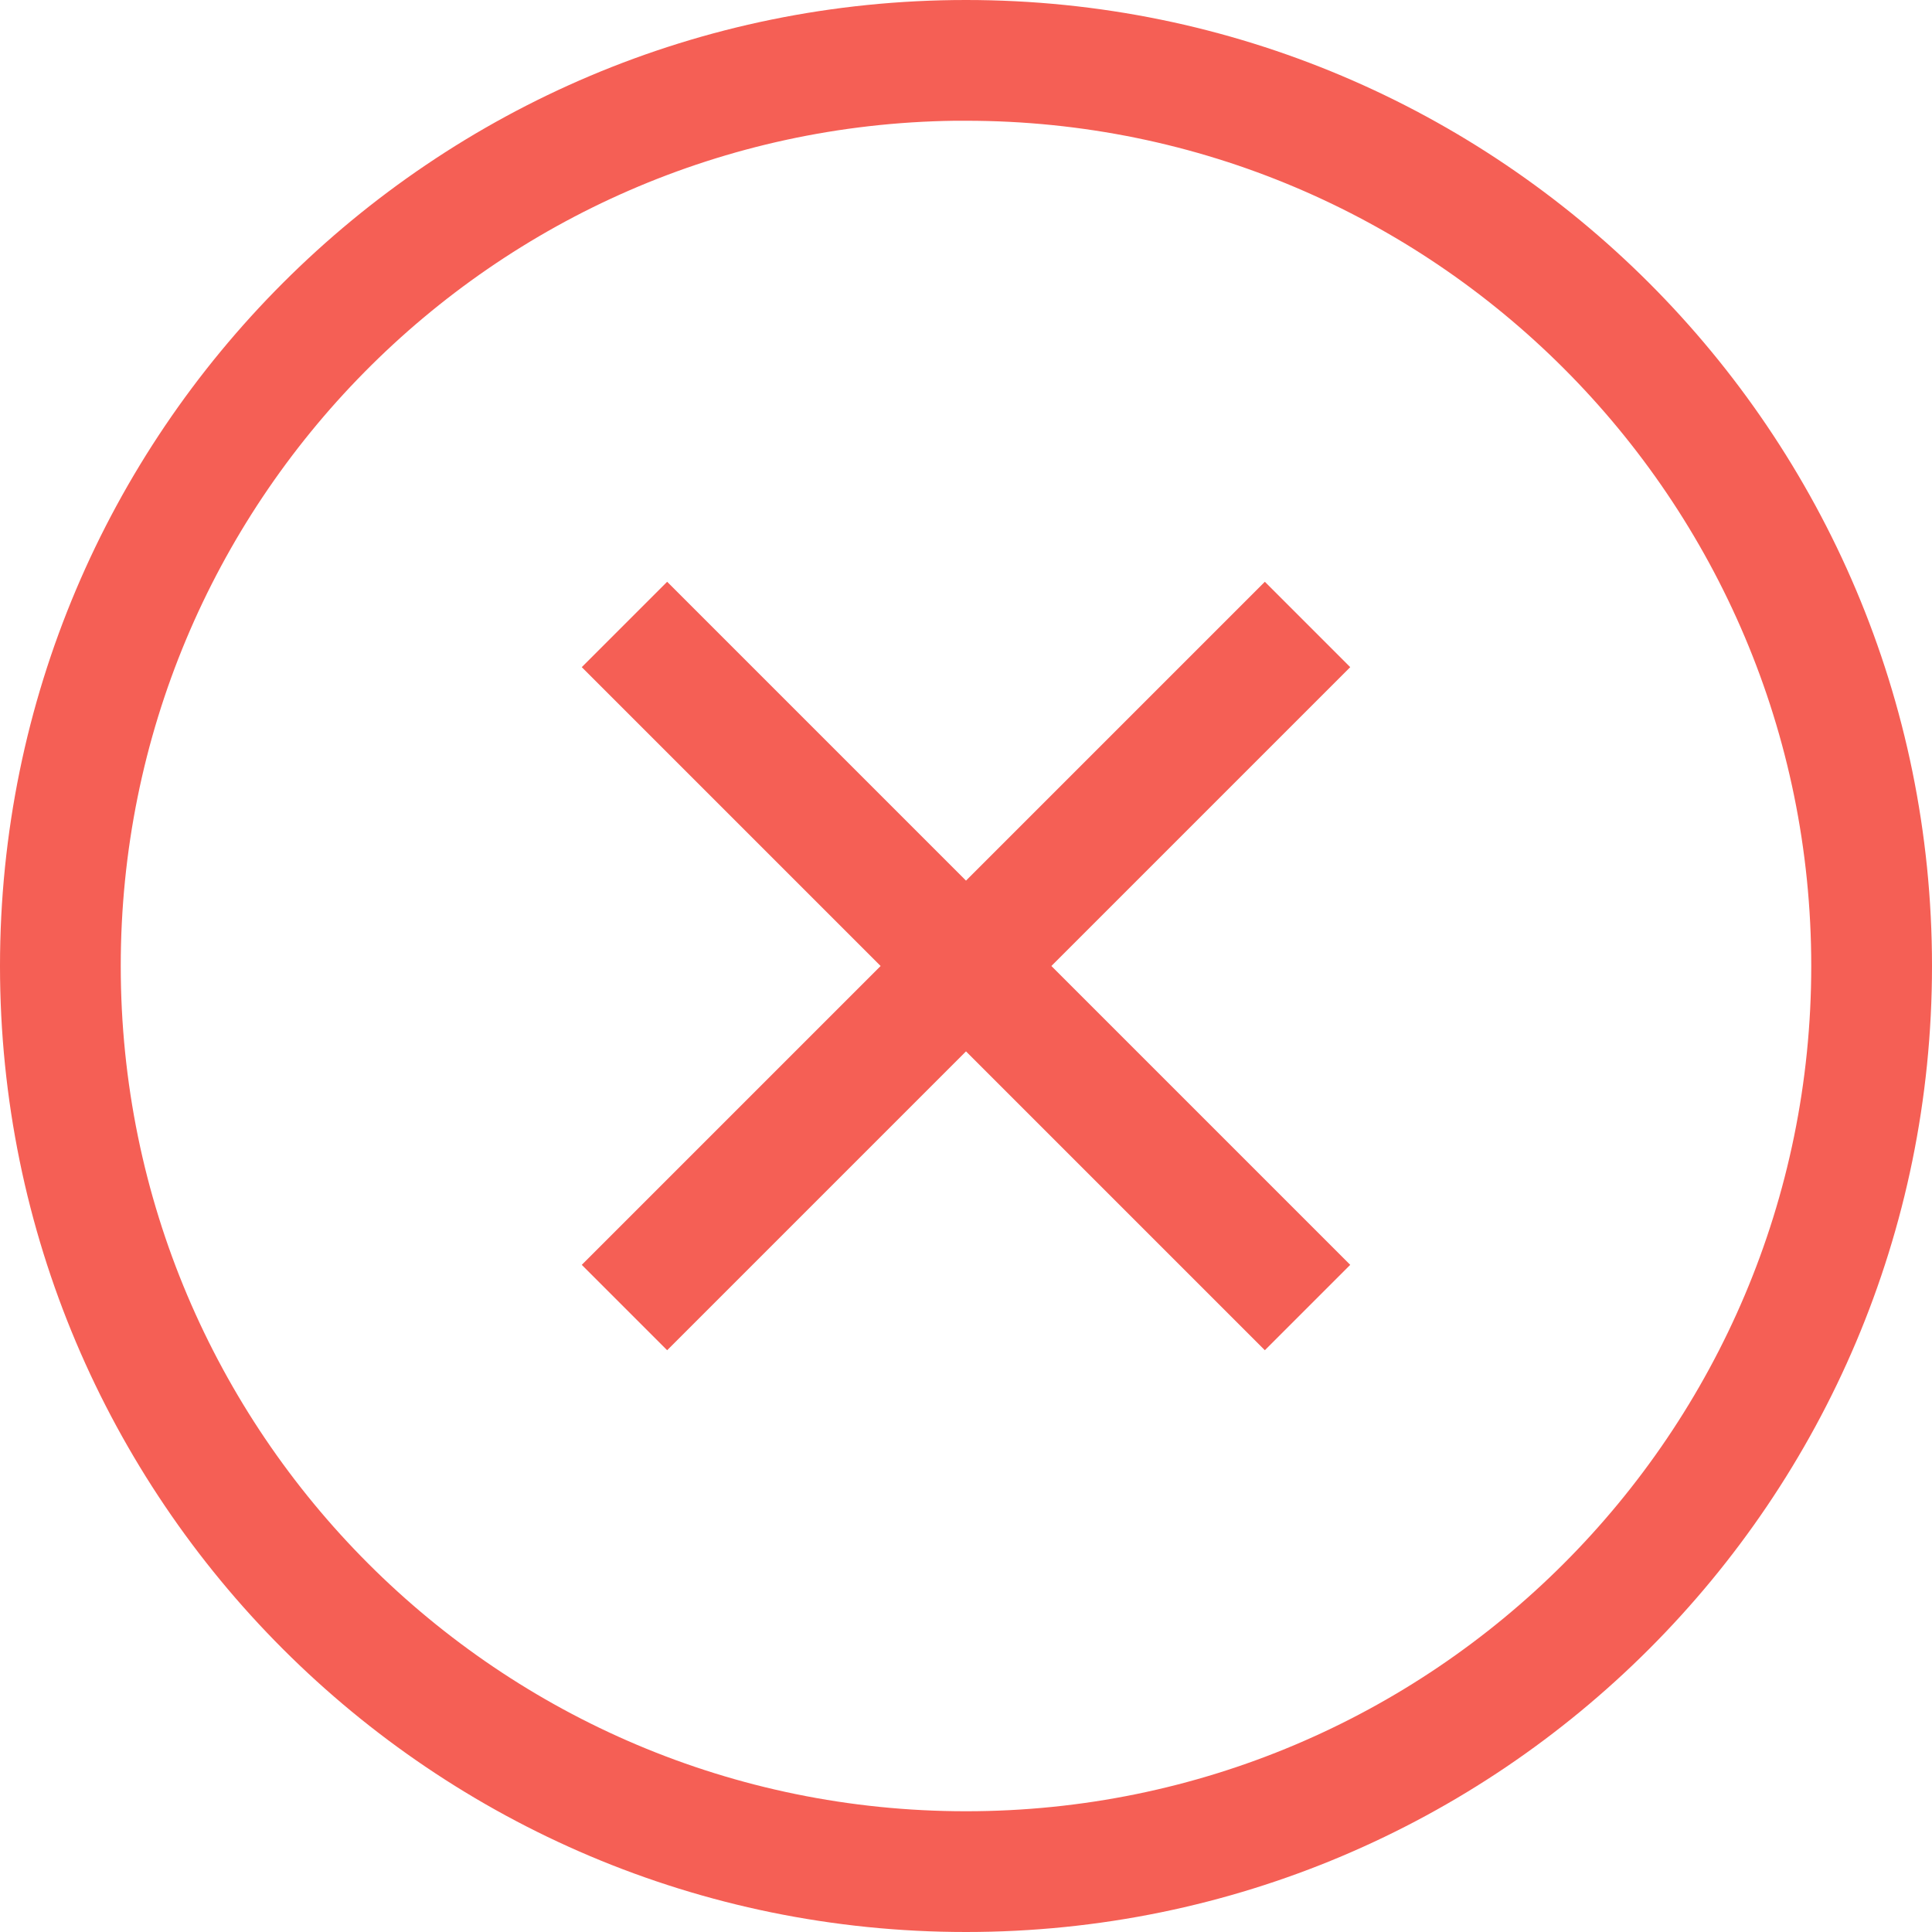
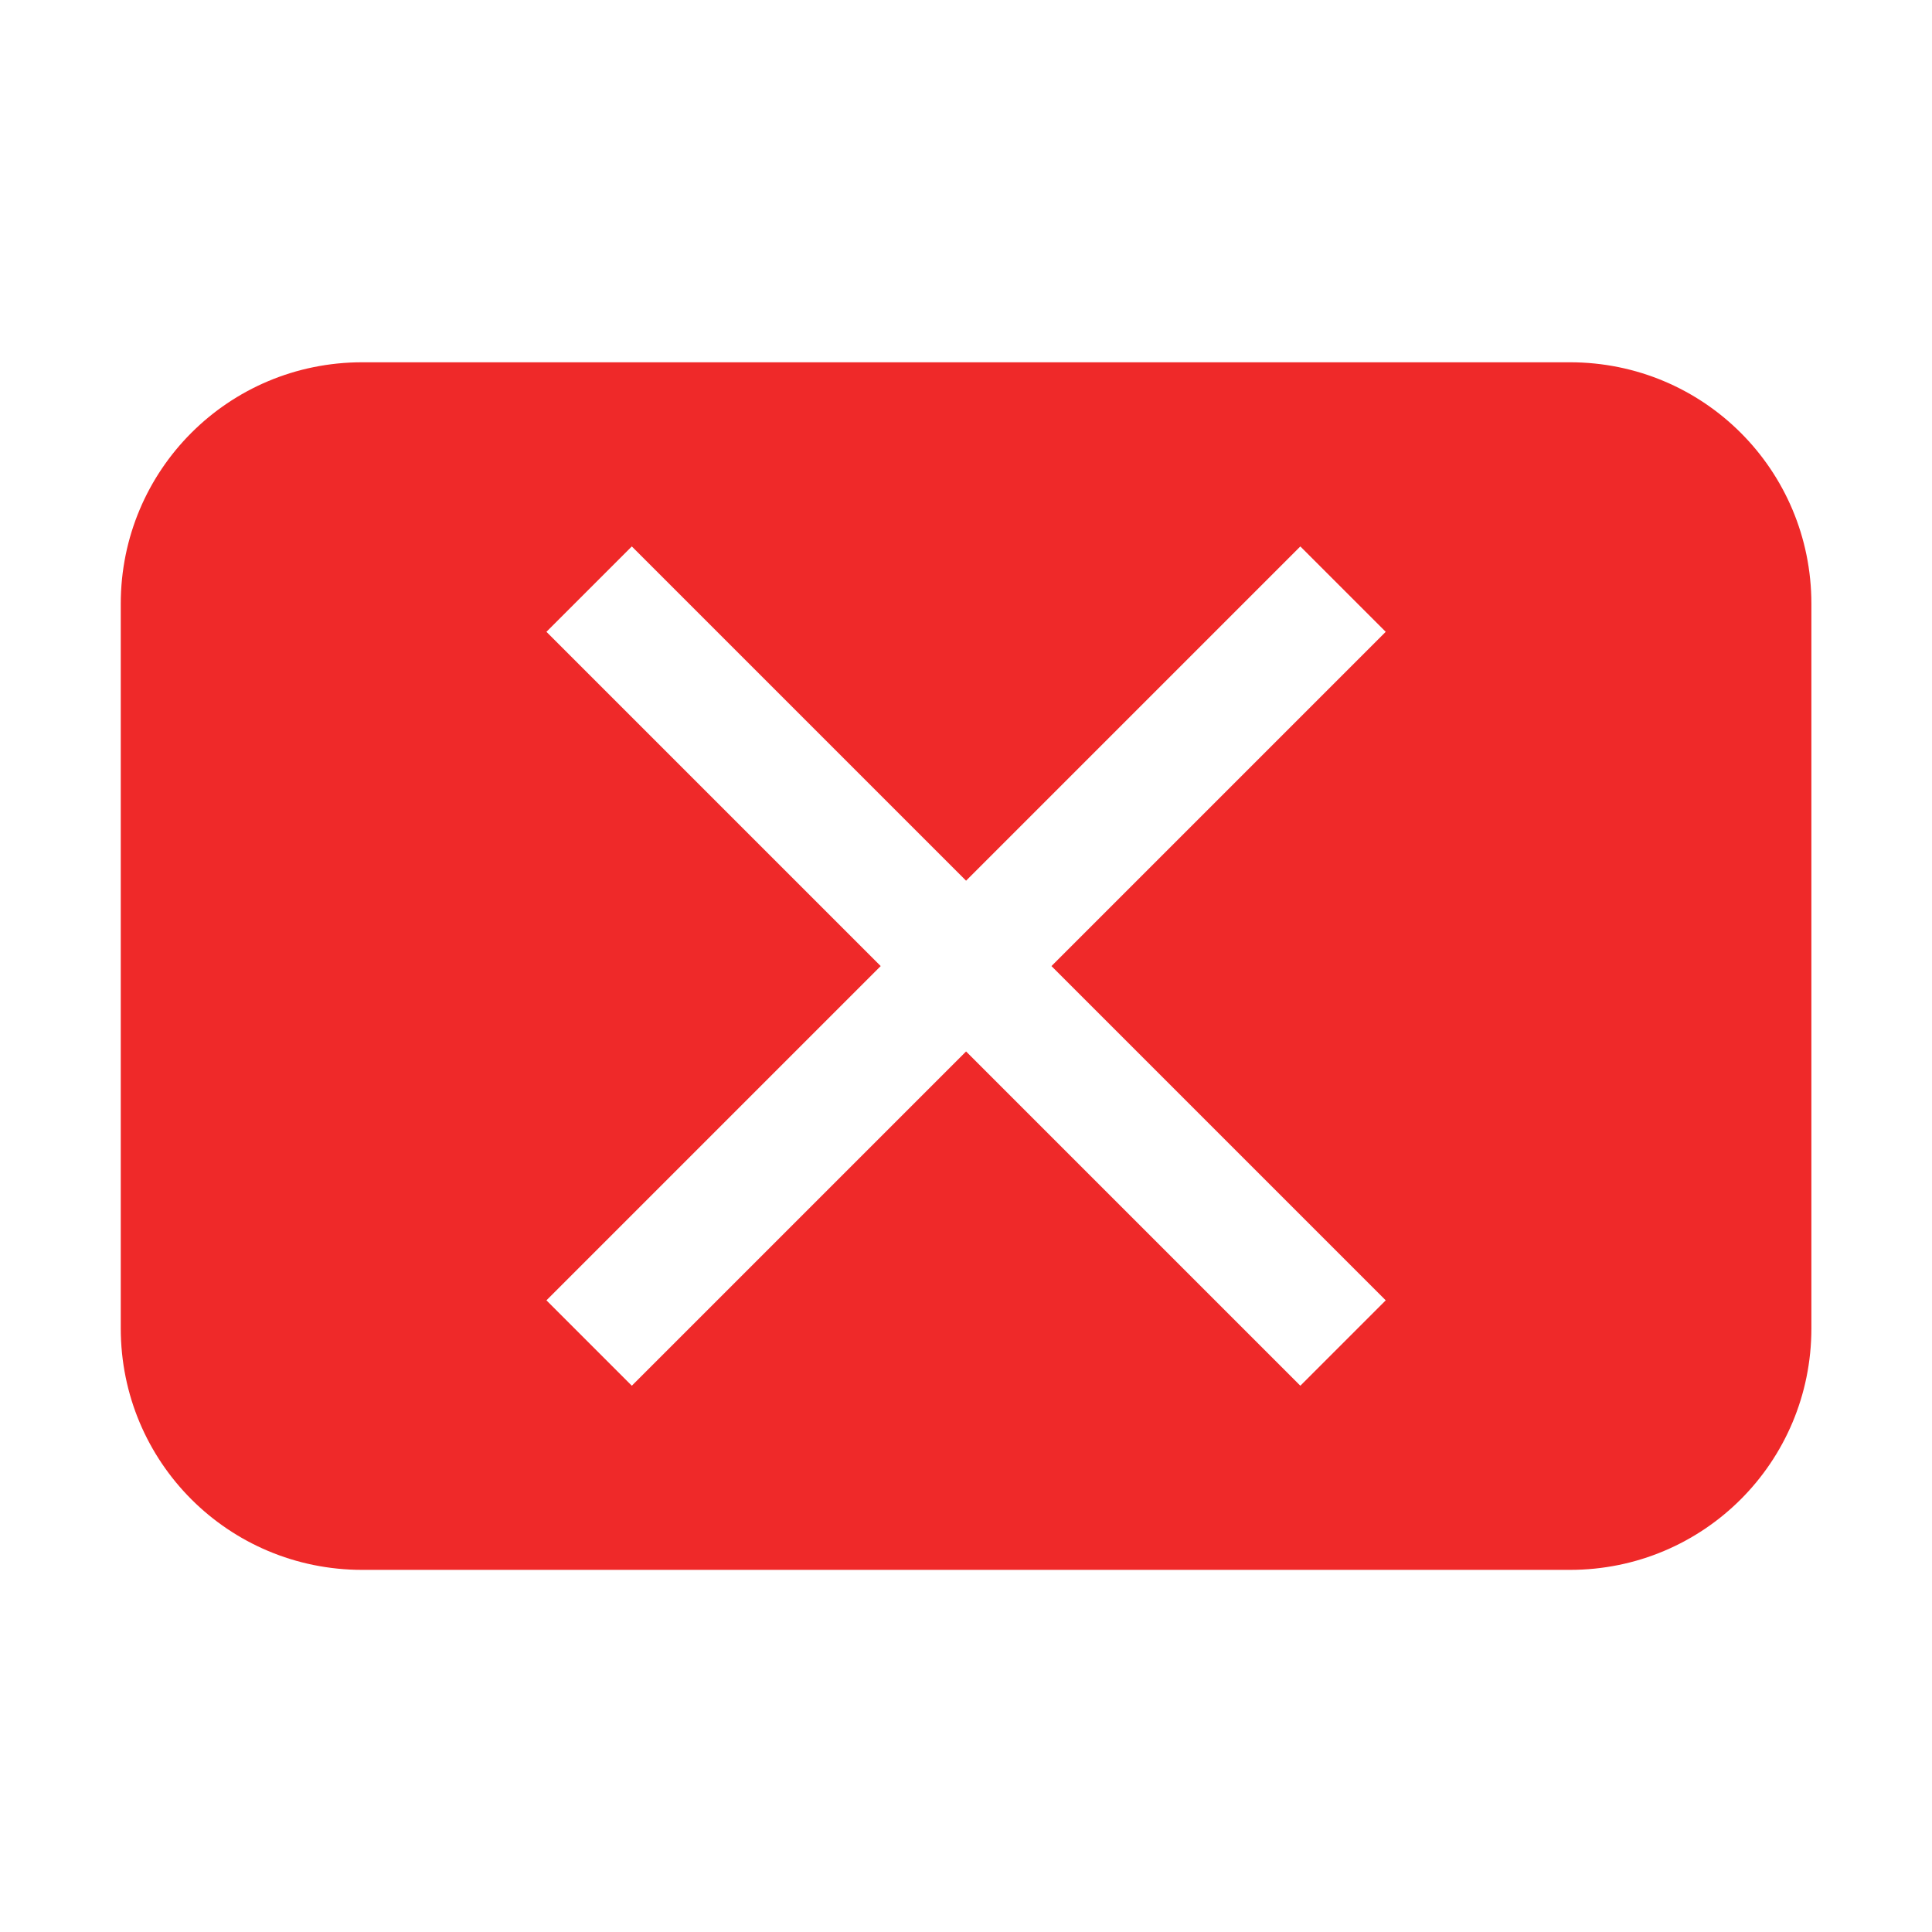
- <svg xmlns="http://www.w3.org/2000/svg" width="16" height="16" version="1.1">
-   <path class="error" d="m5.525 4.818 2.475 2.475 2.475-2.475 0.707 0.707-2.475 2.475 2.475 2.475-0.707 0.707-2.475-2.475-2.475 2.475-0.707-0.707 2.475-2.475-2.475-2.475z" fill="#f55f55" />
-   <path d="m8 0a8 8 0 0 0-8 8 8 8 0 0 0 8 8 8 8 0 0 0 8-8 8 8 0 0 0-8-8zm-0.094 1a7 7 0 0 1 0.094 0 7 7 0 0 1 7 7 7 7 0 0 1-7 7 7 7 0 0 1-7-7 7 7 0 0 1 6.906-7z" fill="#f55f55" stroke-linecap="round" stroke-linejoin="round" stroke-width="2" />
+ <svg xmlns="http://www.w3.org/2000/svg" width="16" height="16" viewBox="0 0 4.233 4.233" version="1.1" id="svg11945">
+   <defs id="defs11942" />
+   <path id="rect923" class="error" style="fill:#ef2929;stroke-width:4;stroke-linecap:round;stroke-linejoin:round" d="M 3 3 C 1.892 3 1 3.892 1 5 L 1 11 C 1 12.108 1.892 13 3 13 L 13 13 C 14.108 13 15 12.108 15 11 L 15 5 C 15 3.892 14.108 3 13 3 L 3 3 z M 5.232 4.525 L 8 7.293 L 10.768 4.525 L 11.475 5.232 L 8.707 8 L 11.475 10.768 L 10.768 11.475 L 8 8.707 L 5.232 11.475 L 4.525 10.768 L 7.293 8 L 4.525 5.232 L 5.232 4.525 z " transform="scale(0.2645833)" />
</svg>
